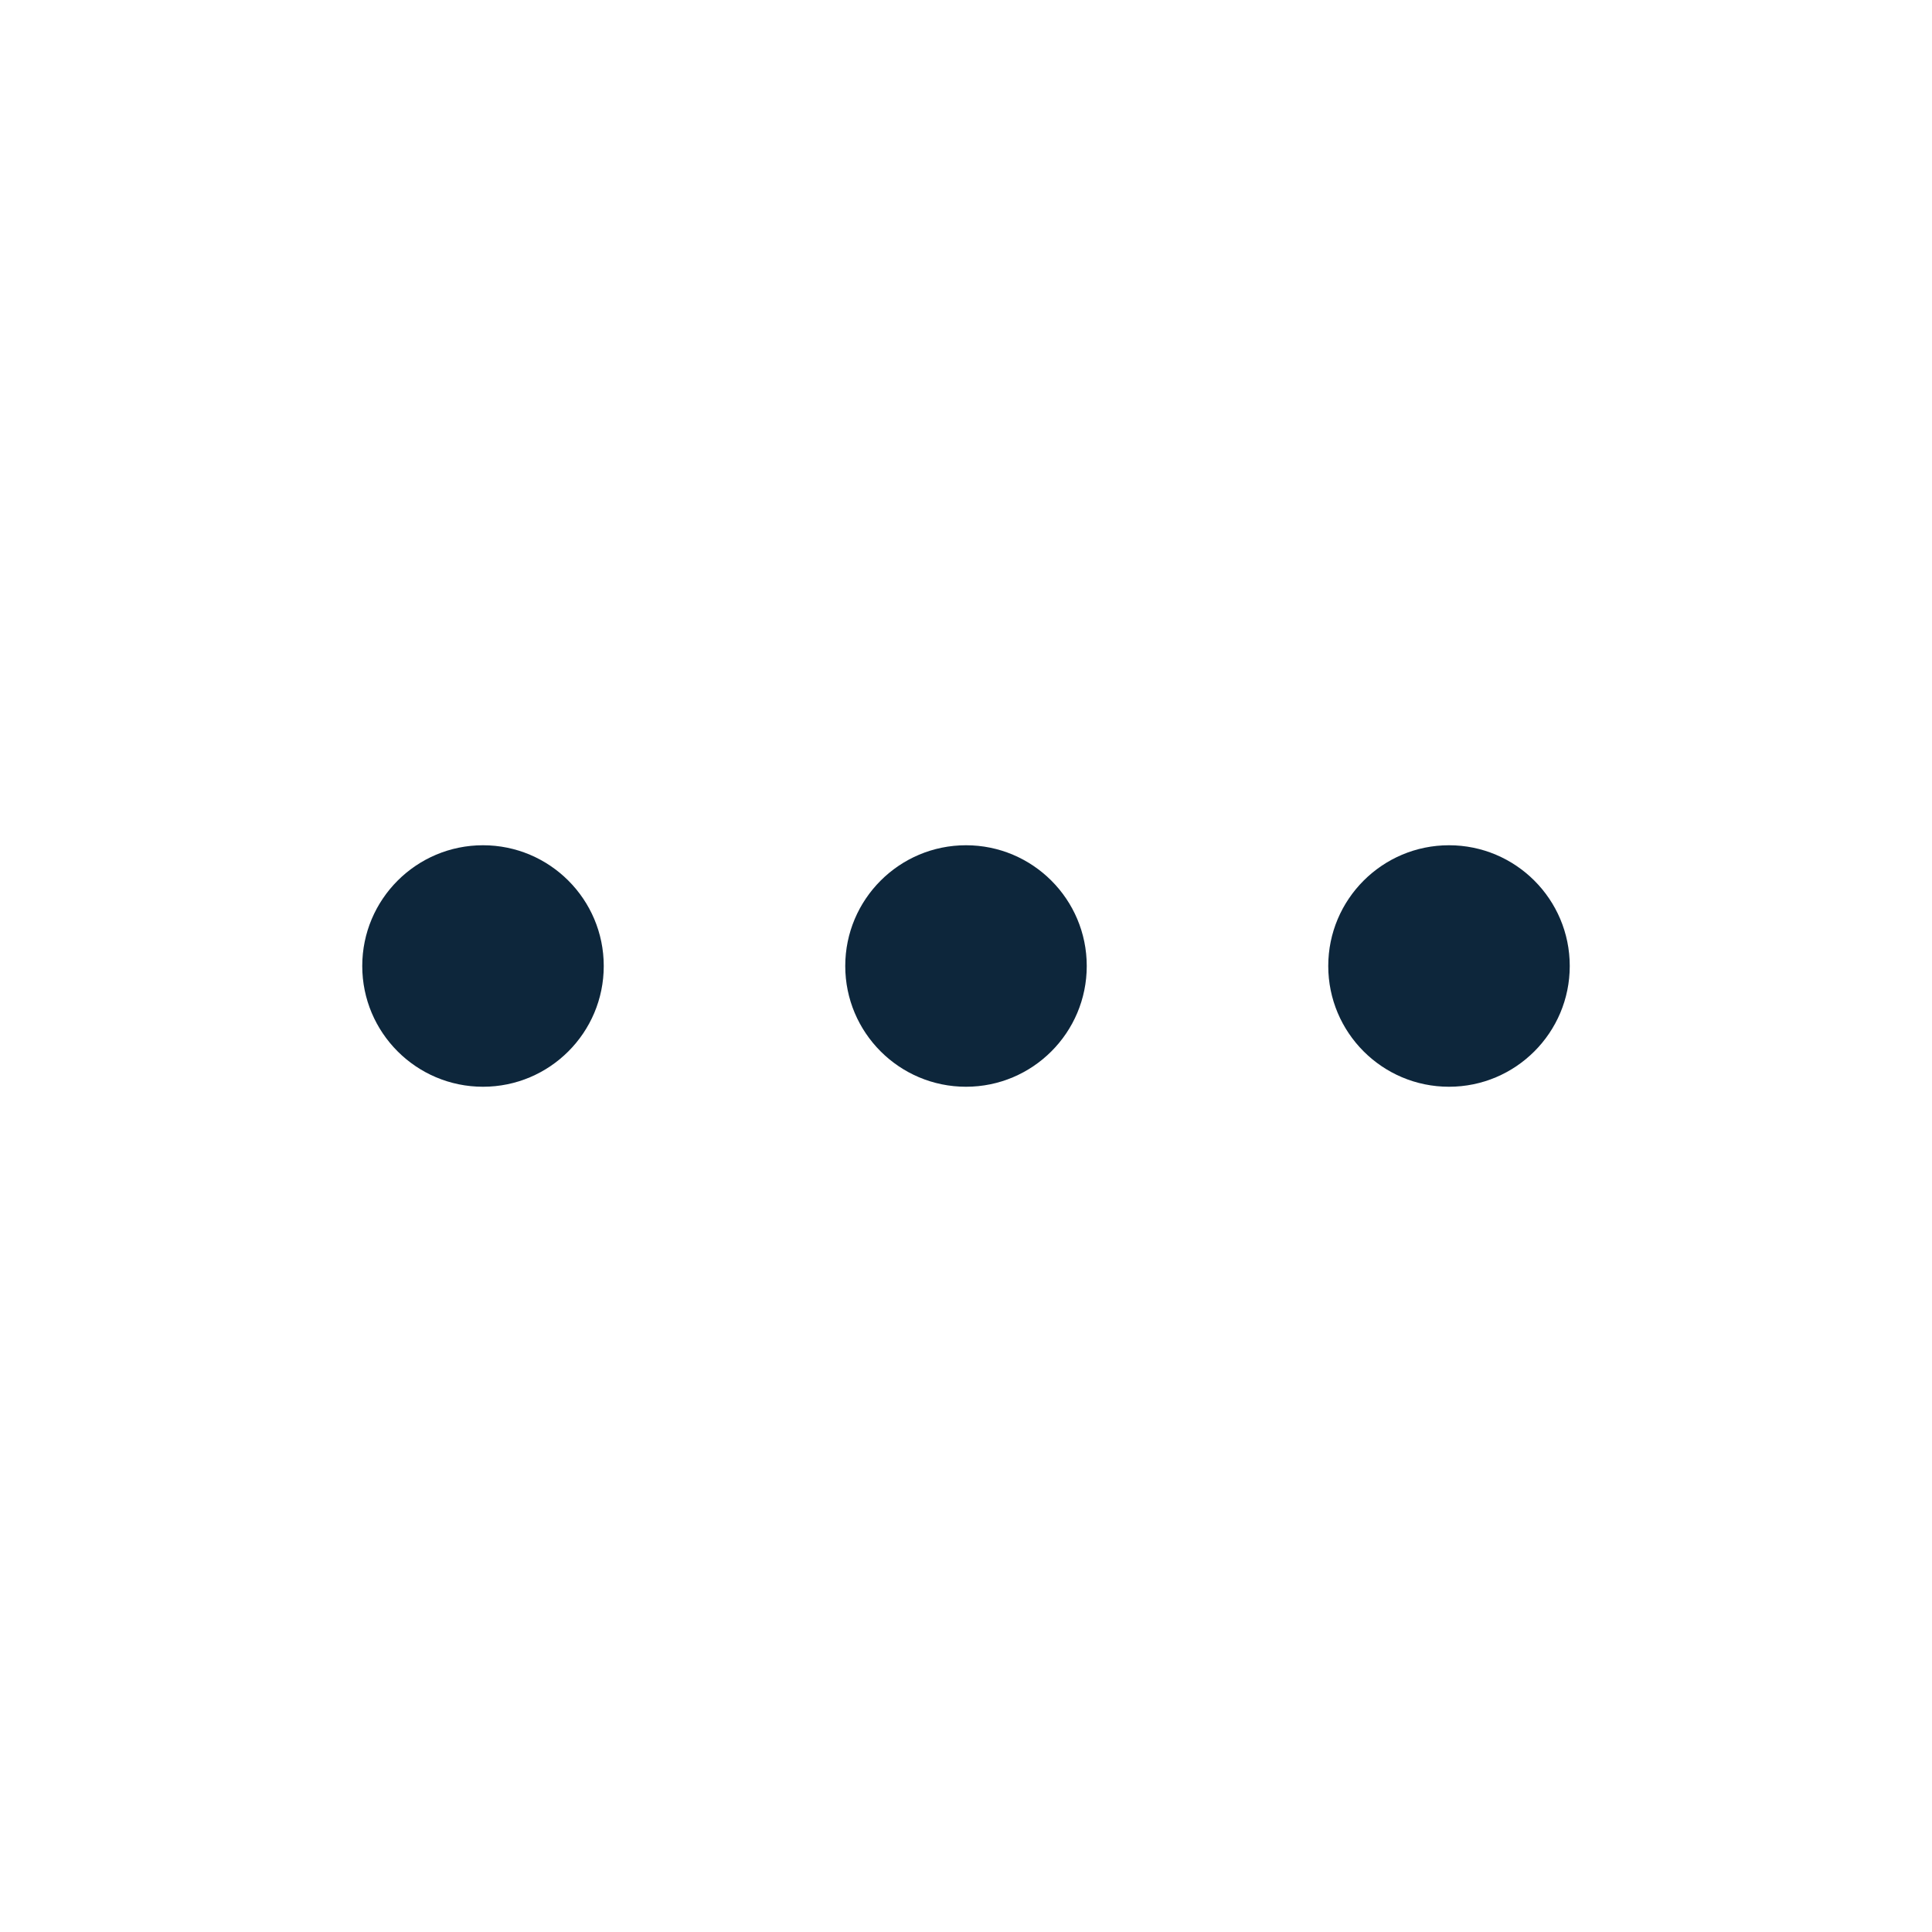
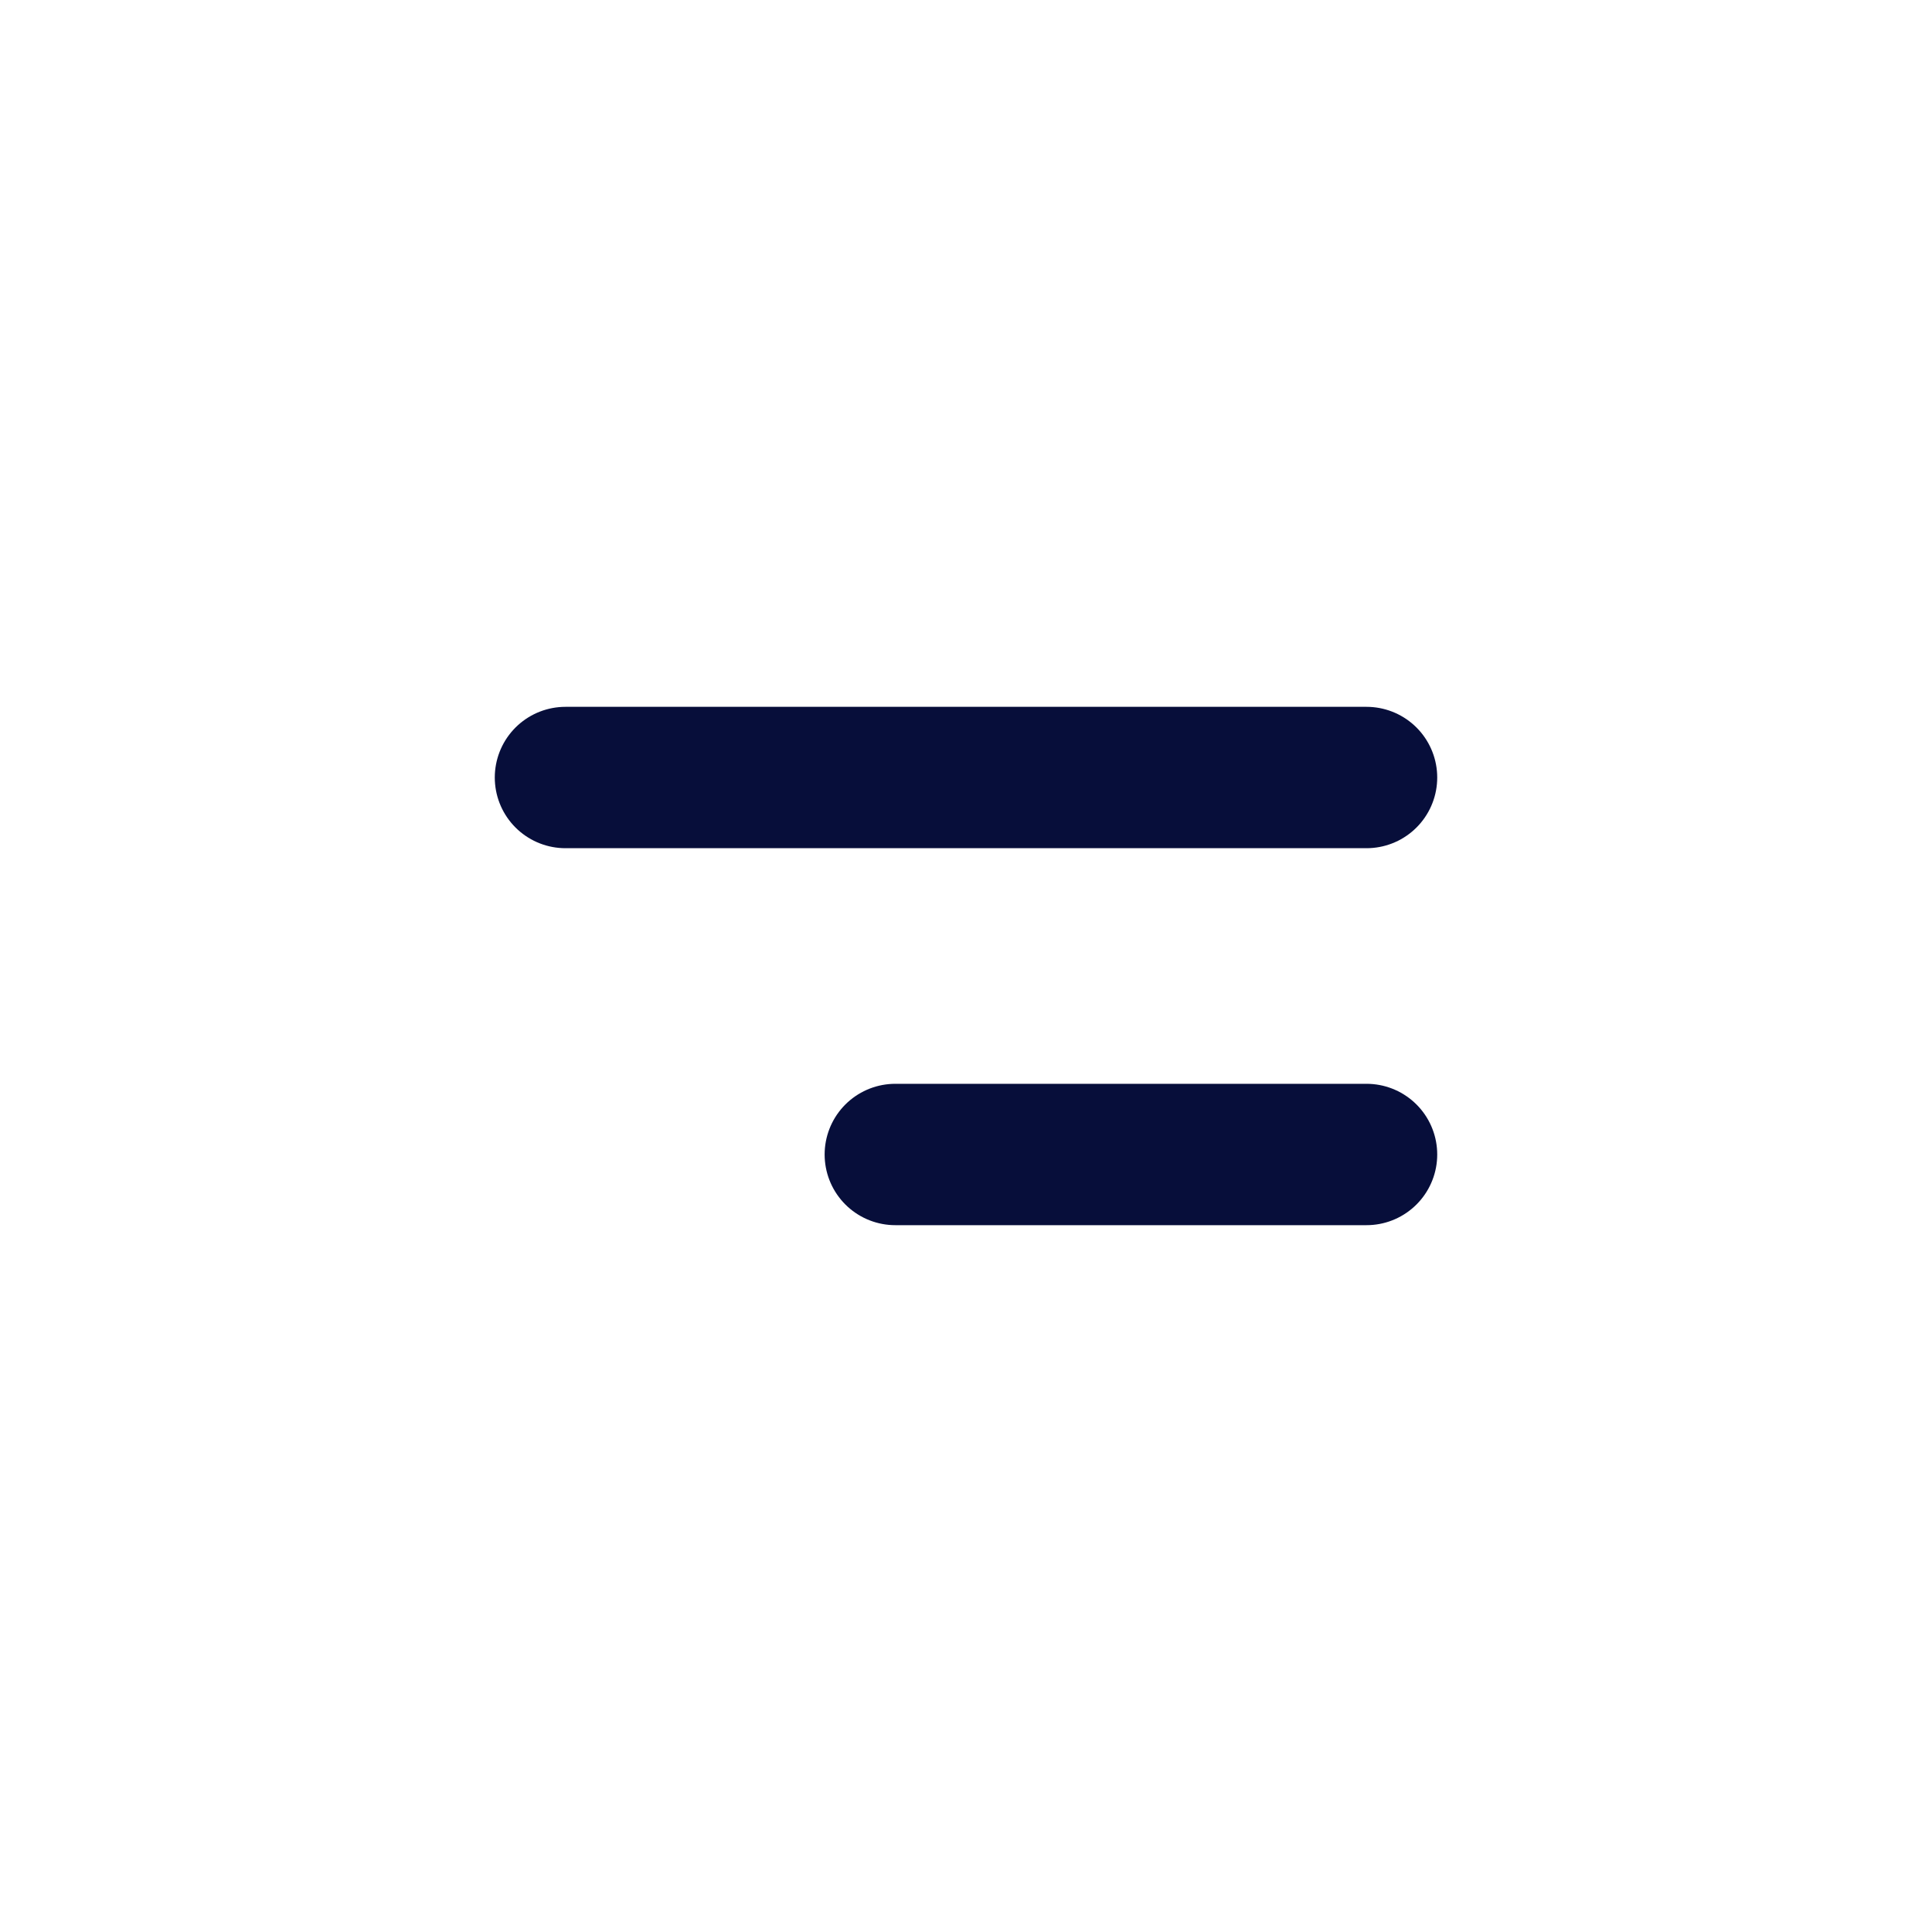
- <svg xmlns="http://www.w3.org/2000/svg" width="28" height="28" viewBox="0 0 28 28" fill="none">
-   <path d="M7 15.75C7.966 15.75 8.75 14.966 8.75 14C8.75 13.034 7.966 12.25 7 12.25C6.034 12.25 5.25 13.034 5.25 14C5.25 14.966 6.034 15.75 7 15.75Z" fill="#0D263B" />
-   <path d="M14 15.75C14.966 15.75 15.75 14.966 15.75 14C15.75 13.034 14.966 12.25 14 12.25C13.034 12.25 12.25 13.034 12.25 14C12.25 14.966 13.034 15.75 14 15.75Z" fill="#0D263B" />
-   <path d="M21 15.75C21.966 15.75 22.75 14.966 22.75 14C22.75 13.034 21.966 12.25 21 12.25C20.034 12.25 19.25 13.034 19.25 14C19.25 14.966 20.034 15.75 21 15.75Z" fill="#0D263B" />
+ <svg xmlns="http://www.w3.org/2000/svg" width="41" height="41" viewBox="0 0 41 41" fill="none">
+   <path d="M29 24.5H19" stroke="#070E3A" stroke-width="3" stroke-linecap="round" />
+   <path d="M29 16.5H12" stroke="#070E3A" stroke-width="3" stroke-linecap="round" />
</svg>
